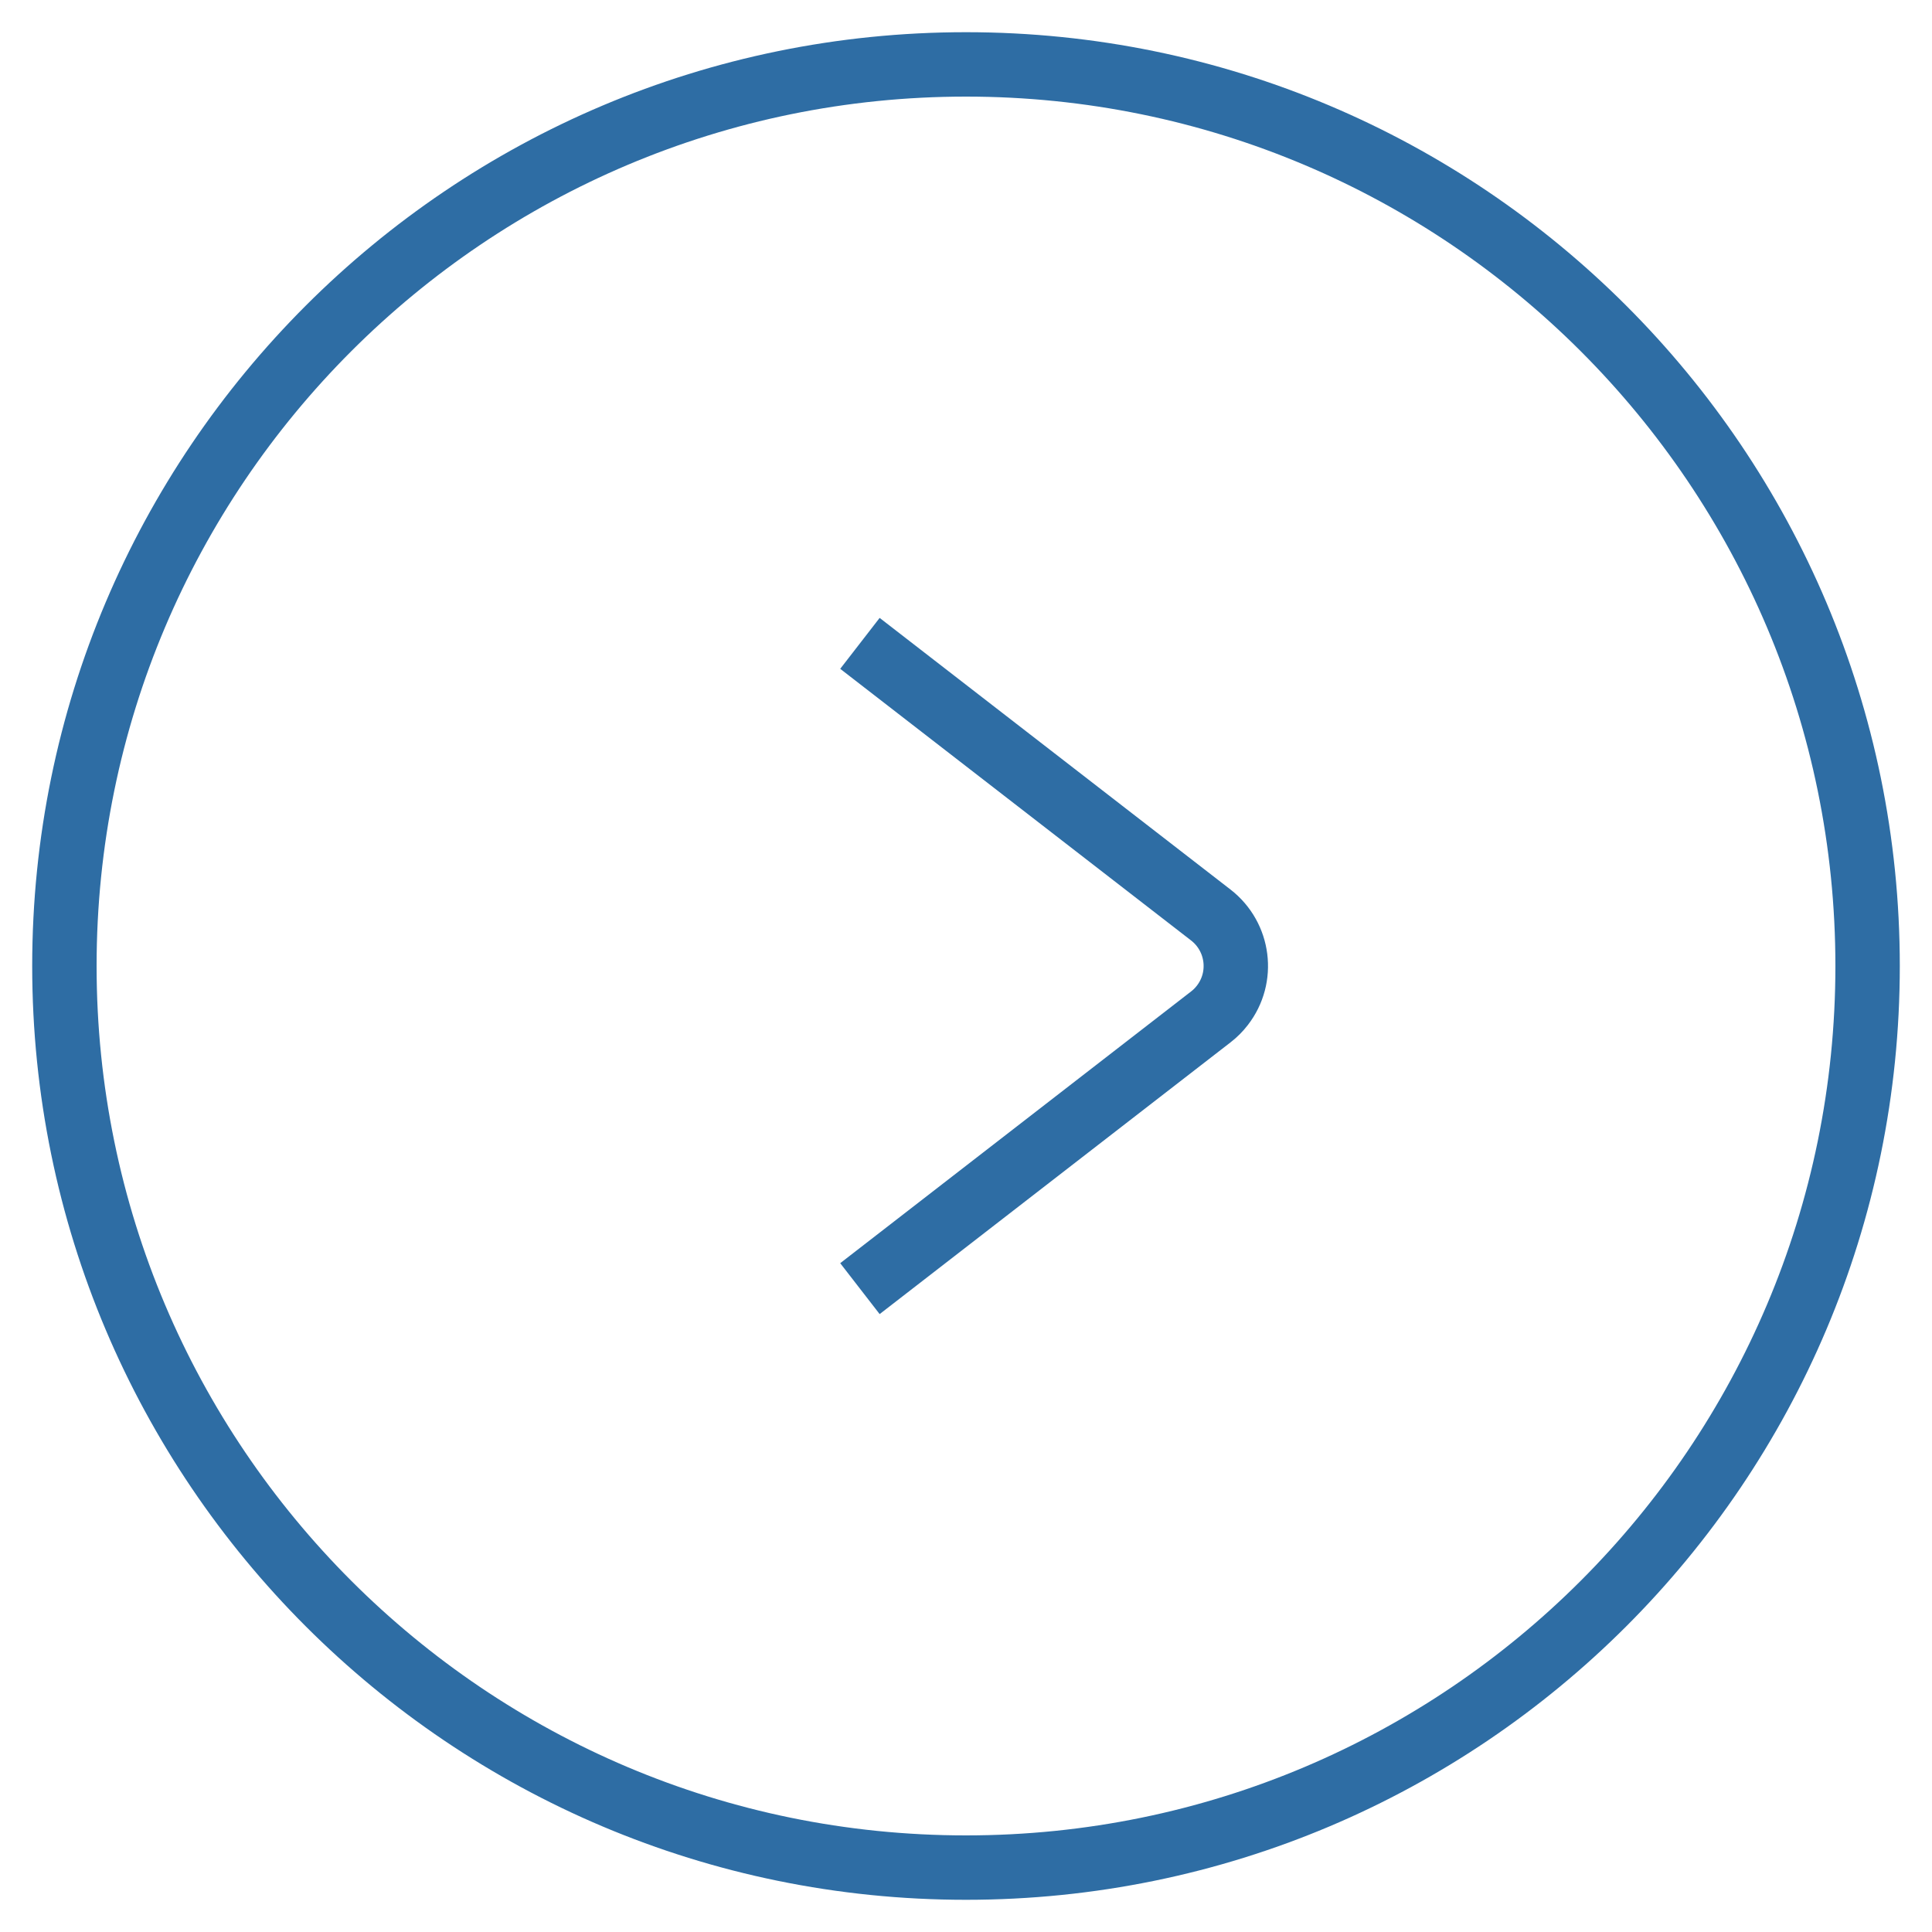
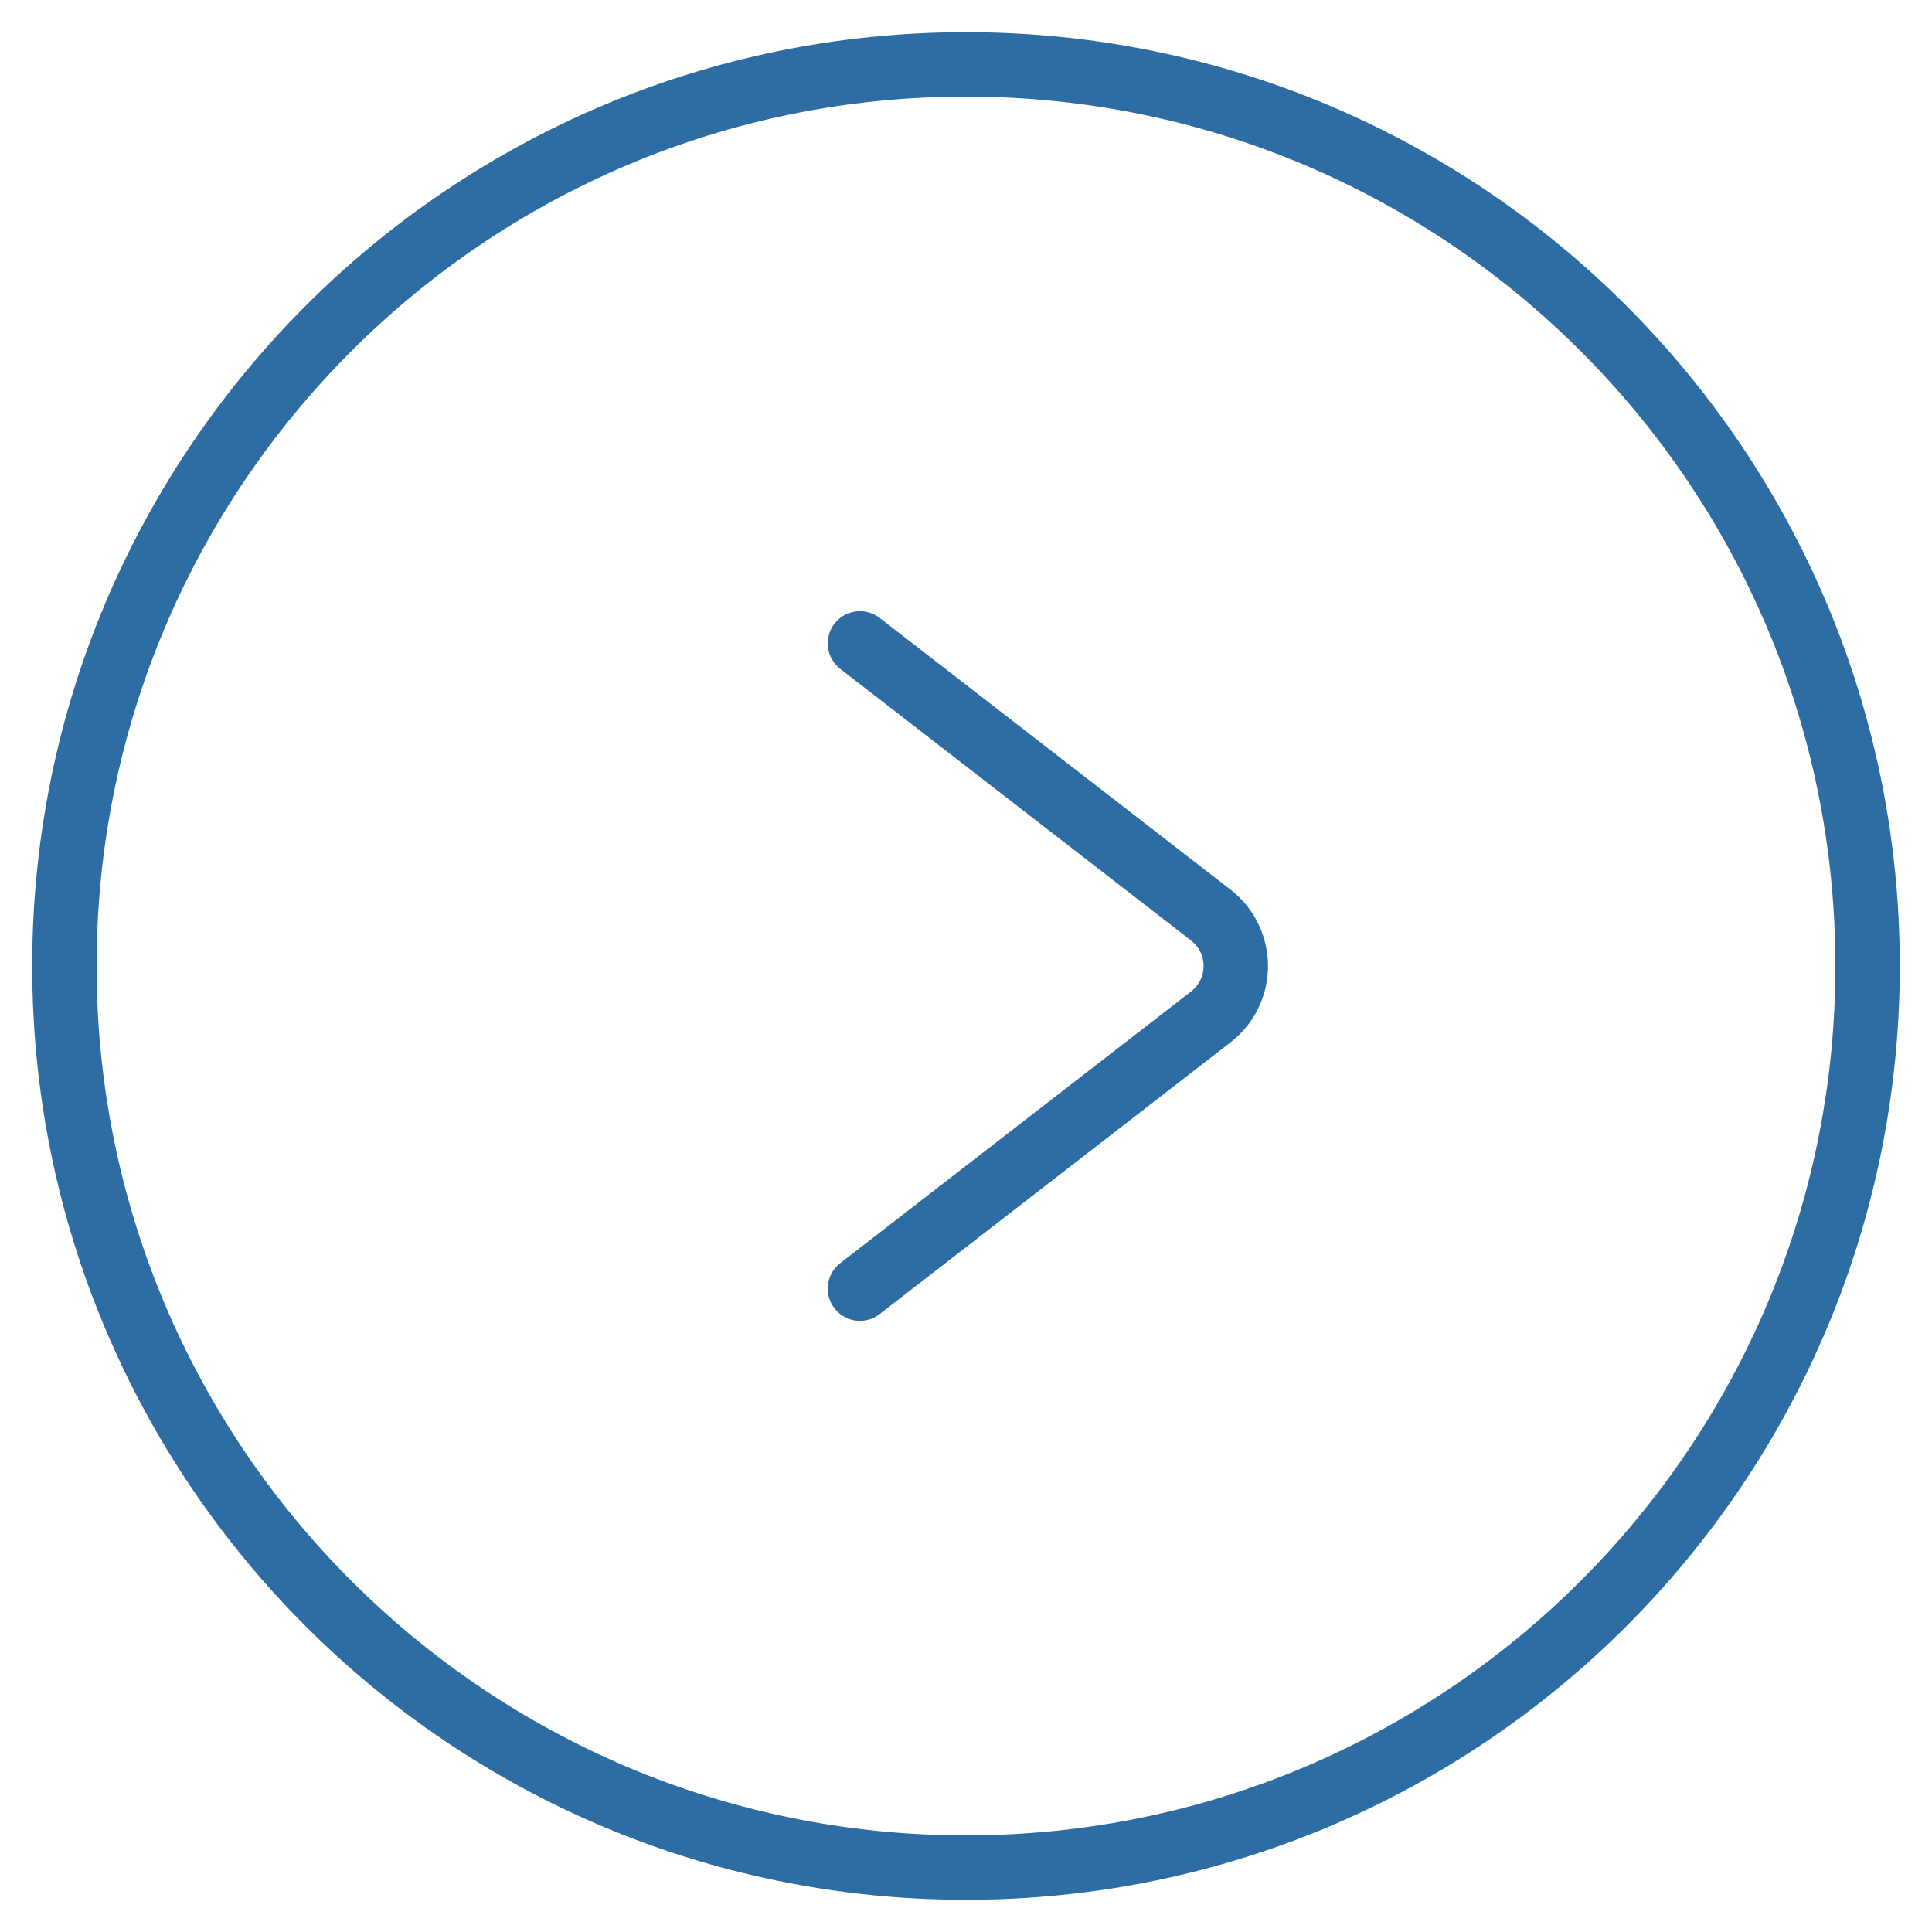
<svg xmlns="http://www.w3.org/2000/svg" width="30px" height="30px" viewBox="0 0 30 30" version="1.1">
-   <defs />
-   <g id="experimental" stroke="none" stroke-width="1" fill="none" fill-rule="evenodd">
-     <g id="Group-8" transform="translate(-15, -15)" stroke="#2E6DA4">
-       <g id="Group-2-Copy-4" transform="translate(30, 30) rotate(-90) translate(-30, -30) translate(16, 16)">
-         <g id="Group-14">
-           <circle id="Oval-2" cx="14" cy="14" r="14" />
-           <path d="M17.085,9 L17.955,15.836 C18.024,16.384 17.637,16.885 17.089,16.954 C17.005,16.965 16.92,16.965 16.836,16.954 L10,16.085" id="Rectangle-14" transform="translate(14.00004, 13) rotate(45) translate(-14.00004, -13) " />
-         </g>
-       </g>
+   <g id="student-projects-open-list-copy" stroke="none" stroke-width="1" fill="none" fill-rule="evenodd" transform="translate(-65, -1174)" stroke-linecap="round">
+     <g id="Group-2-Copy-8" transform="translate(80, 1189) rotate(-90) translate(-80, -1189) translate(66, 1175)" stroke="#2E6DA4">
+       <circle id="Oval-2" cx="14" cy="14" r="14" />
+       <path d="M17.085,9 L17.954,15.836 C18.024,16.384 17.636,16.885 17.089,16.954 C17.005,16.965 16.92,16.965 16.836,16.954 L10,16.085" id="Rectangle-14" transform="translate(14, 12.99996) rotate(45) translate(-14, -12.99996) " />
    </g>
  </g>
</svg>
